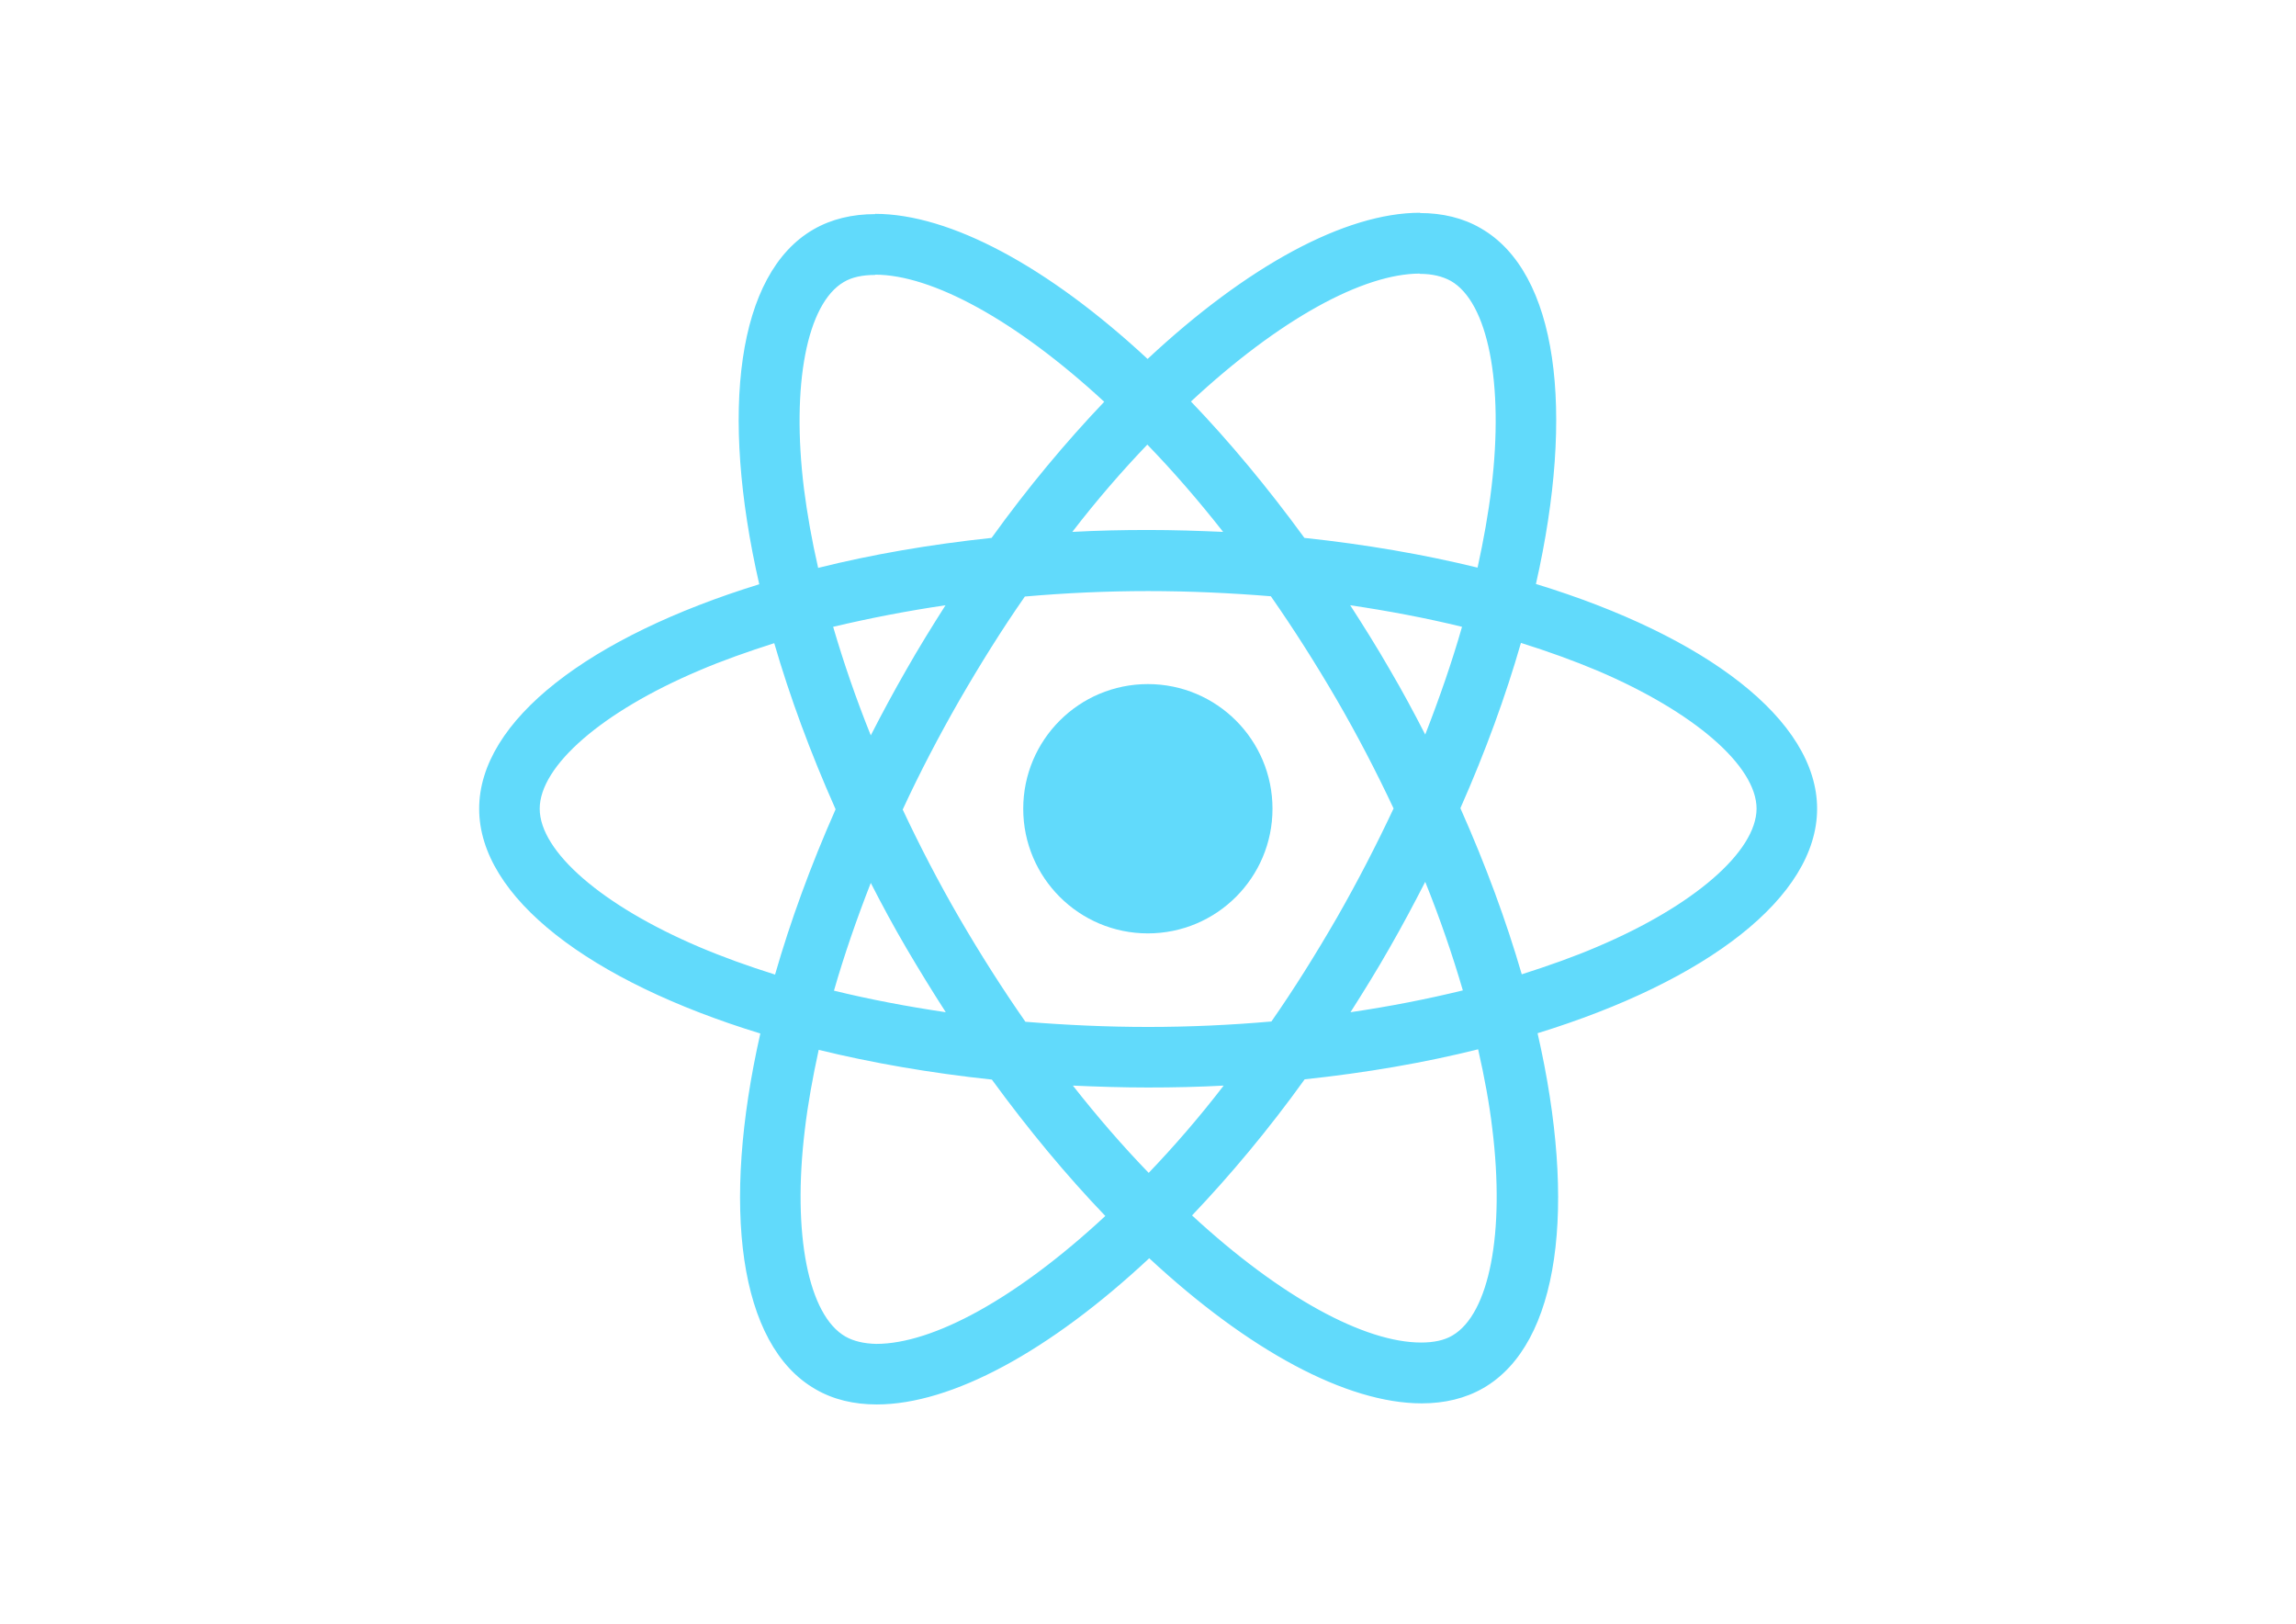
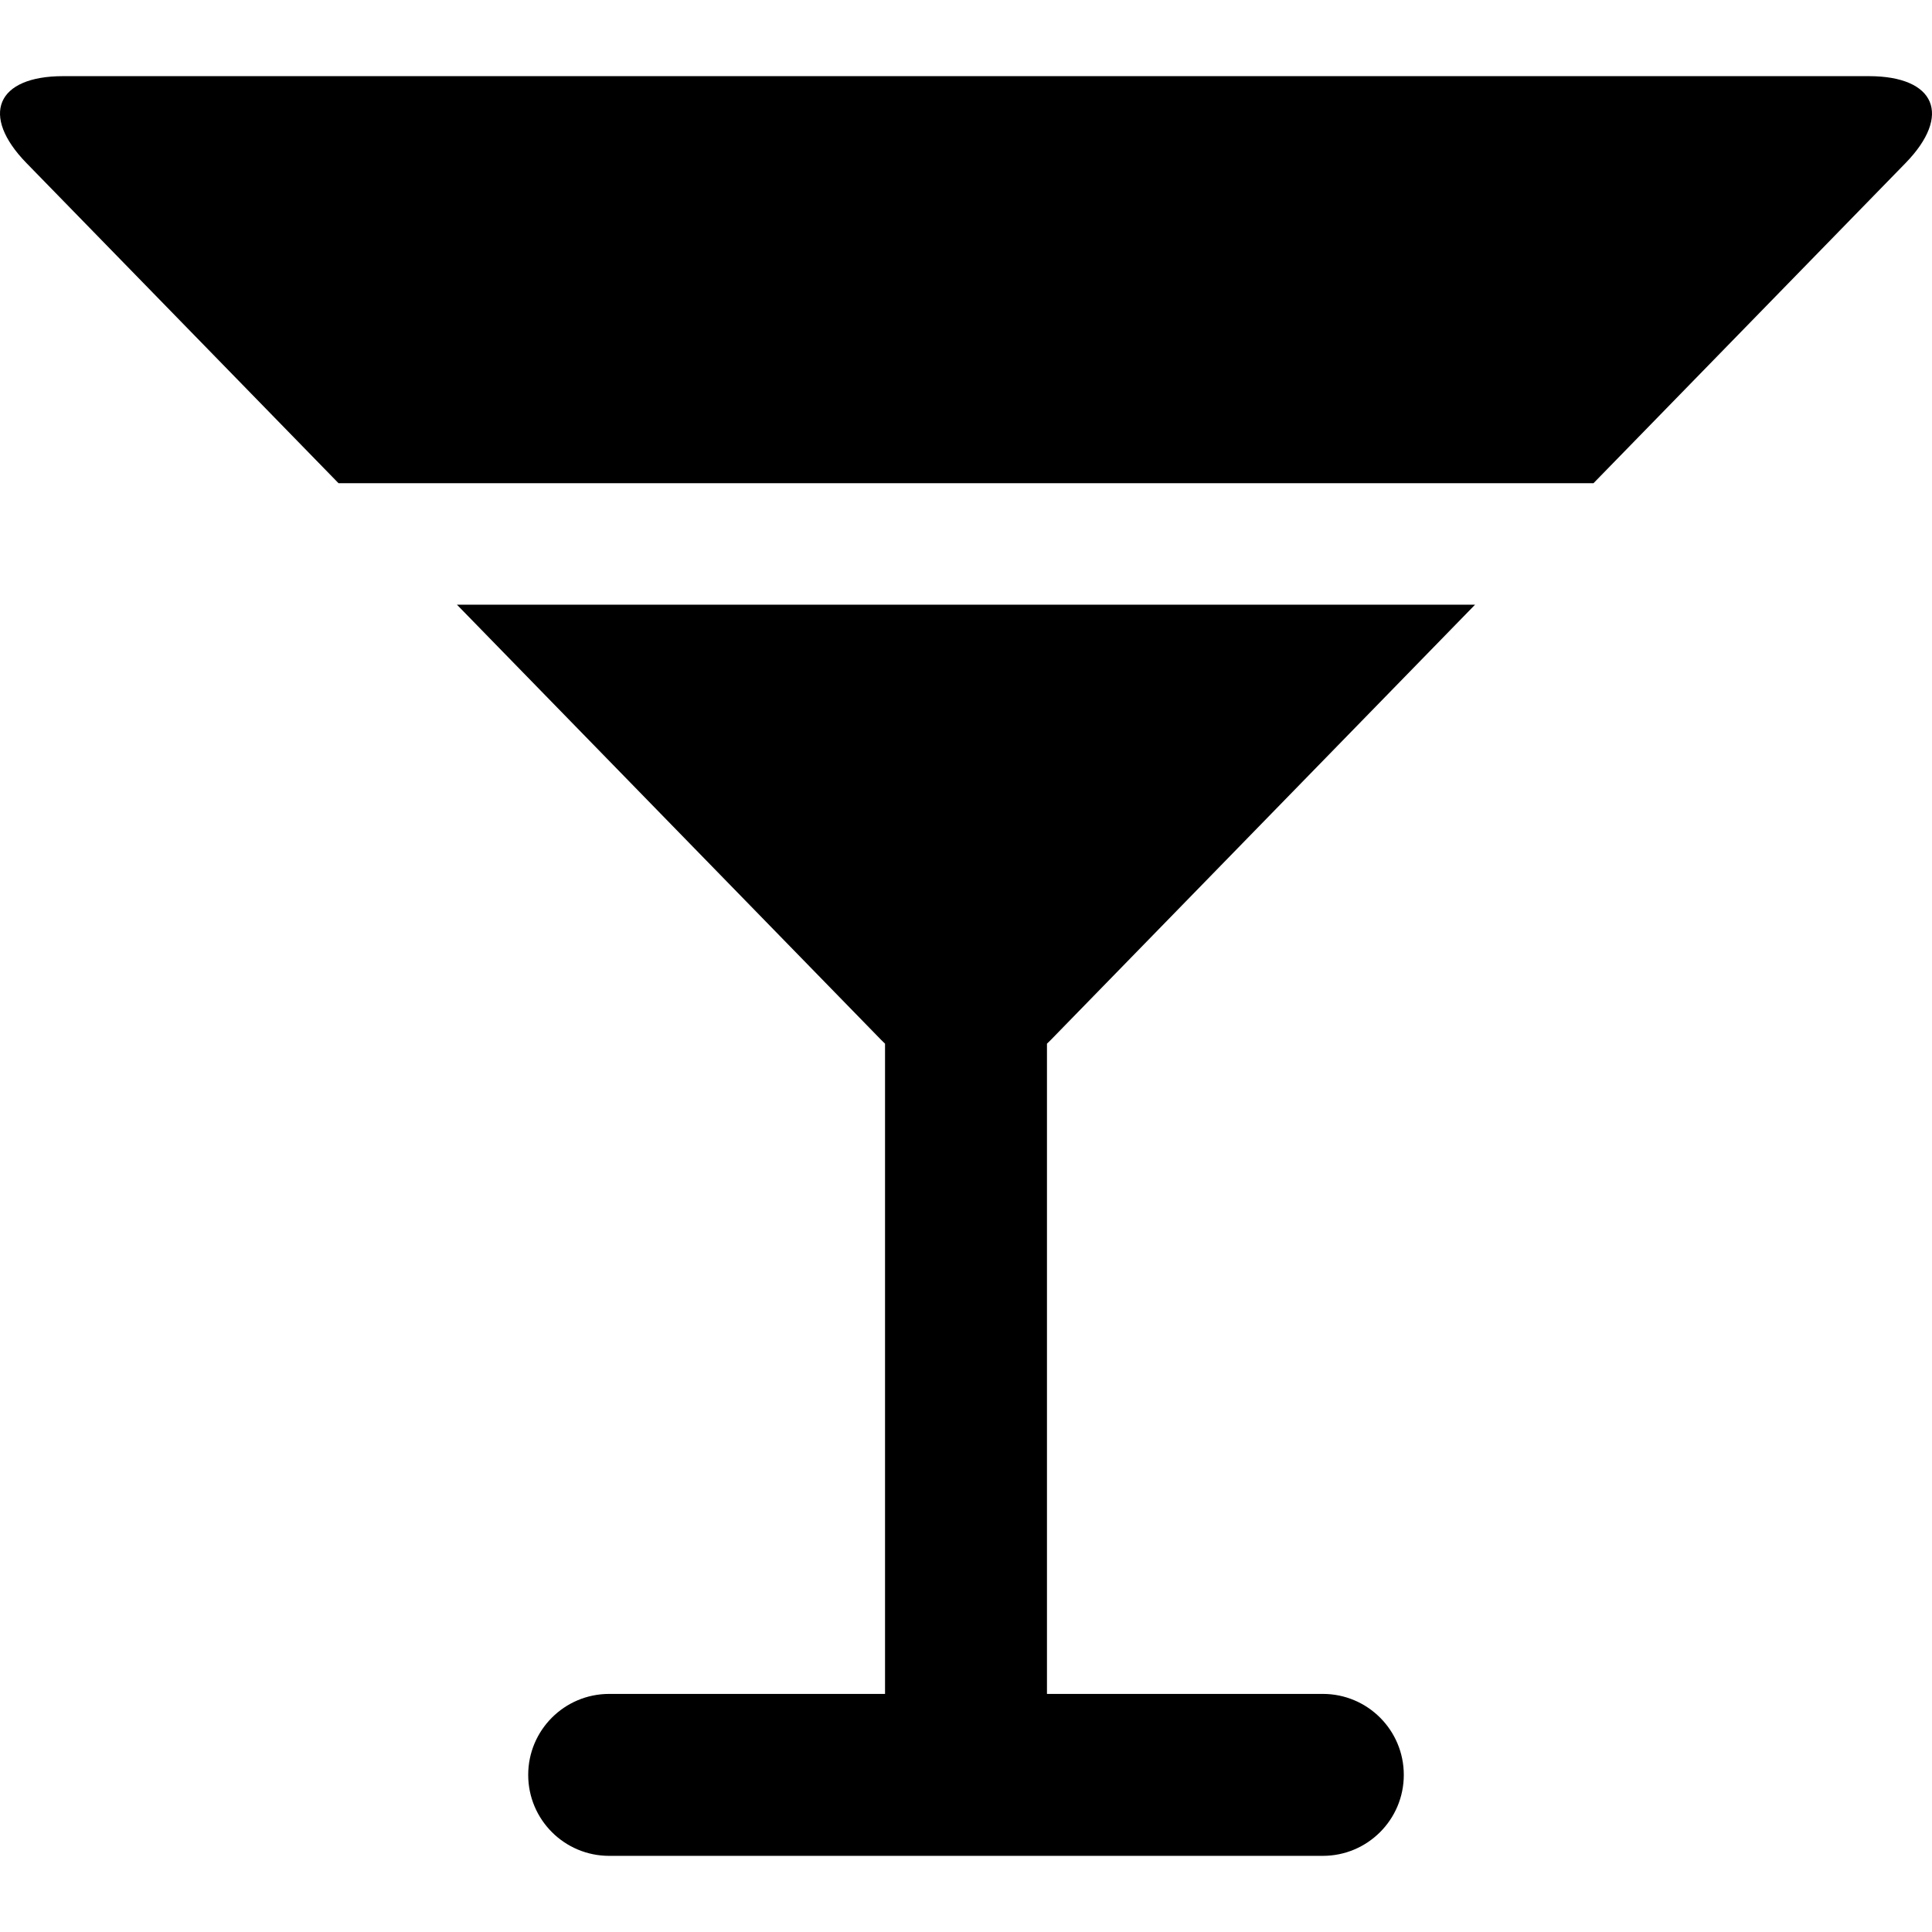
- <svg xmlns="http://www.w3.org/2000/svg" viewBox="0 0 841.9 595.3">
-   <g fill="#61DAFB">
-     <path d="M666.3 296.5c0-32.5-40.7-63.3-103.1-82.4 14.4-63.6 8-114.2-20.2-130.4-6.5-3.8-14.1-5.6-22.4-5.6v22.3c4.6 0 8.3.9 11.4 2.6 13.6 7.8 19.5 37.5 14.9 75.7-1.1 9.4-2.9 19.3-5.1 29.4-19.6-4.8-41-8.5-63.5-10.9-13.5-18.5-27.5-35.3-41.6-50 32.6-30.3 63.2-46.9 84-46.9V78c-27.5 0-63.5 19.6-99.9 53.6-36.4-33.8-72.4-53.2-99.9-53.2v22.3c20.7 0 51.4 16.5 84 46.6-14 14.7-28 31.4-41.3 49.9-22.6 2.4-44 6.1-63.6 11-2.3-10-4-19.7-5.2-29-4.7-38.2 1.1-67.9 14.6-75.8 3-1.8 6.9-2.6 11.5-2.6V78.5c-8.4 0-16 1.8-22.6 5.6-28.1 16.2-34.4 66.7-19.9 130.1-62.2 19.2-102.7 49.9-102.7 82.3 0 32.5 40.7 63.3 103.1 82.4-14.4 63.6-8 114.2 20.2 130.4 6.5 3.8 14.1 5.6 22.5 5.6 27.5 0 63.5-19.6 99.9-53.6 36.4 33.8 72.4 53.2 99.9 53.2 8.4 0 16-1.8 22.6-5.6 28.1-16.2 34.4-66.7 19.9-130.1 62-19.1 102.5-49.9 102.5-82.3zm-130.2-66.7c-3.7 12.9-8.3 26.2-13.5 39.5-4.1-8-8.4-16-13.1-24-4.6-8-9.5-15.8-14.4-23.4 14.2 2.1 27.9 4.7 41 7.9zm-45.8 106.5c-7.8 13.5-15.8 26.3-24.1 38.2-14.9 1.3-30 2-45.2 2-15.1 0-30.2-.7-45-1.9-8.3-11.9-16.4-24.6-24.2-38-7.6-13.1-14.5-26.4-20.8-39.8 6.2-13.4 13.2-26.8 20.7-39.9 7.8-13.5 15.8-26.3 24.1-38.2 14.9-1.3 30-2 45.2-2 15.1 0 30.2.7 45 1.9 8.3 11.9 16.4 24.6 24.2 38 7.6 13.1 14.5 26.4 20.8 39.8-6.3 13.4-13.2 26.8-20.7 39.9zm32.3-13c5.4 13.4 10 26.8 13.8 39.8-13.1 3.2-26.9 5.9-41.2 8 4.9-7.7 9.8-15.6 14.4-23.7 4.6-8 8.9-16.1 13-24.1zM421.2 430c-9.3-9.6-18.6-20.3-27.8-32 9 .4 18.2.7 27.5.7 9.4 0 18.7-.2 27.8-.7-9 11.7-18.3 22.4-27.5 32zm-74.4-58.9c-14.2-2.1-27.9-4.7-41-7.9 3.7-12.9 8.3-26.2 13.5-39.5 4.1 8 8.4 16 13.1 24 4.7 8 9.5 15.8 14.4 23.4zM420.7 163c9.3 9.6 18.6 20.3 27.8 32-9-.4-18.2-.7-27.5-.7-9.4 0-18.7.2-27.8.7 9-11.7 18.3-22.4 27.5-32zm-74 58.9c-4.9 7.7-9.8 15.6-14.4 23.7-4.6 8-8.9 16-13 24-5.4-13.4-10-26.8-13.8-39.8 13.1-3.1 26.9-5.8 41.2-7.9zm-90.5 125.2c-35.4-15.1-58.3-34.9-58.3-50.6 0-15.7 22.9-35.6 58.3-50.6 8.6-3.7 18-7 27.7-10.1 5.7 19.6 13.2 40 22.5 60.9-9.2 20.8-16.6 41.1-22.2 60.6-9.9-3.1-19.3-6.5-28-10.2zM310 490c-13.6-7.8-19.5-37.5-14.9-75.7 1.1-9.4 2.9-19.3 5.1-29.4 19.6 4.8 41 8.5 63.5 10.9 13.5 18.5 27.5 35.3 41.6 50-32.6 30.3-63.2 46.9-84 46.9-4.5-.1-8.3-1-11.3-2.7zm237.2-76.2c4.7 38.2-1.1 67.9-14.6 75.8-3 1.8-6.9 2.6-11.5 2.6-20.7 0-51.4-16.5-84-46.6 14-14.7 28-31.4 41.3-49.9 22.6-2.4 44-6.1 63.6-11 2.3 10.1 4.1 19.8 5.2 29.1zm38.5-66.7c-8.6 3.7-18 7-27.7 10.1-5.7-19.6-13.2-40-22.5-60.9 9.2-20.8 16.6-41.1 22.2-60.6 9.9 3.1 19.3 6.5 28.1 10.2 35.4 15.1 58.3 34.9 58.3 50.6-.1 15.7-23 35.6-58.4 50.6zM320.8 78.4z" />
-     <circle cx="420.9" cy="296.5" r="45.7" />
-     <path d="M520.5 78.1z" />
+ <svg xmlns="http://www.w3.org/2000/svg" fill="#000000" height="800px" width="800px" version="1.1" id="Capa_1" viewBox="0 0 477.216 477.216" xml:space="preserve">
+   <g>
+     <path d="M326.747,418.407h-68.139V257.794c0.318-0.299,0.633-0.602,0.94-0.917l104.805-107.518H112.864l104.803,107.518   c0.308,0.315,0.623,0.618,0.941,0.917v160.613h-68.139c-11.046,0-20,8.954-20,20c0,11.046,8.954,20,20,20h176.278   c11.046,0,20-8.954,20-20C346.747,427.361,337.793,418.407,326.747,418.407z" />
+     <path d="M461.607,18.81L15.609,18.809c-16.5,0-20.577,9.667-9.059,21.483l77.071,79.067h309.976l77.071-79.066   C482.184,28.477,478.107,18.81,461.607,18.81z" />
  </g>
</svg>
